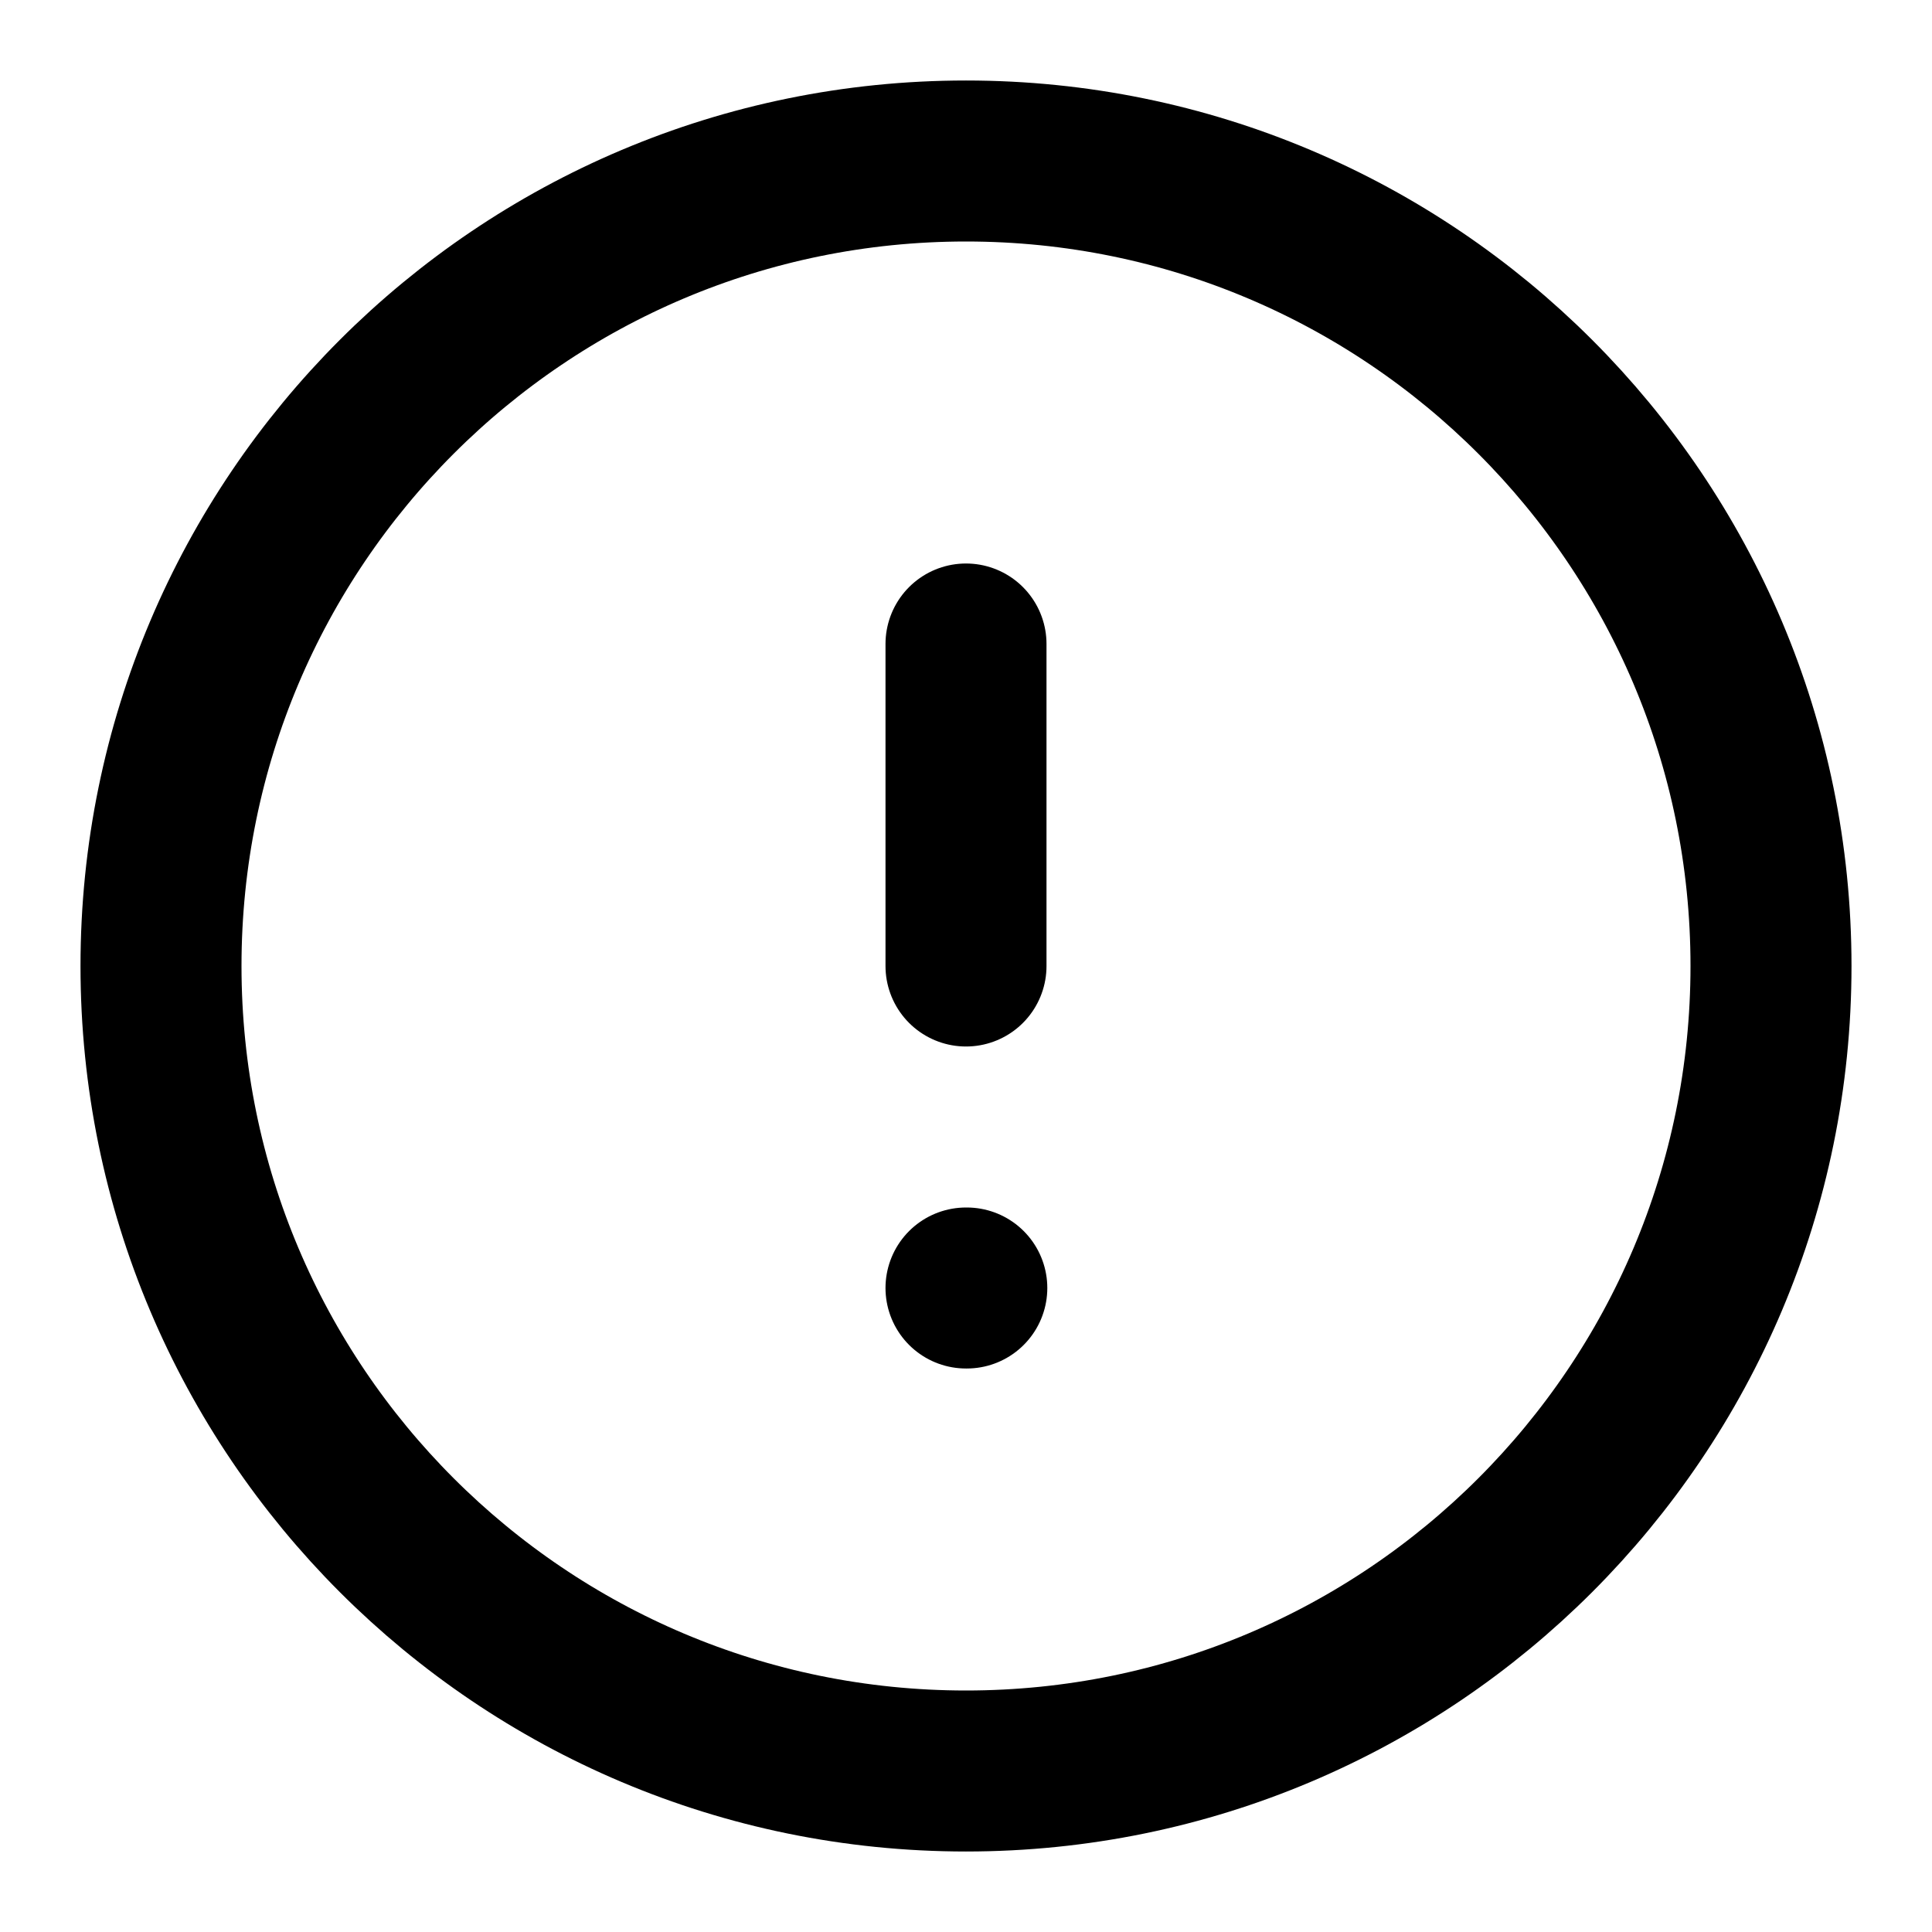
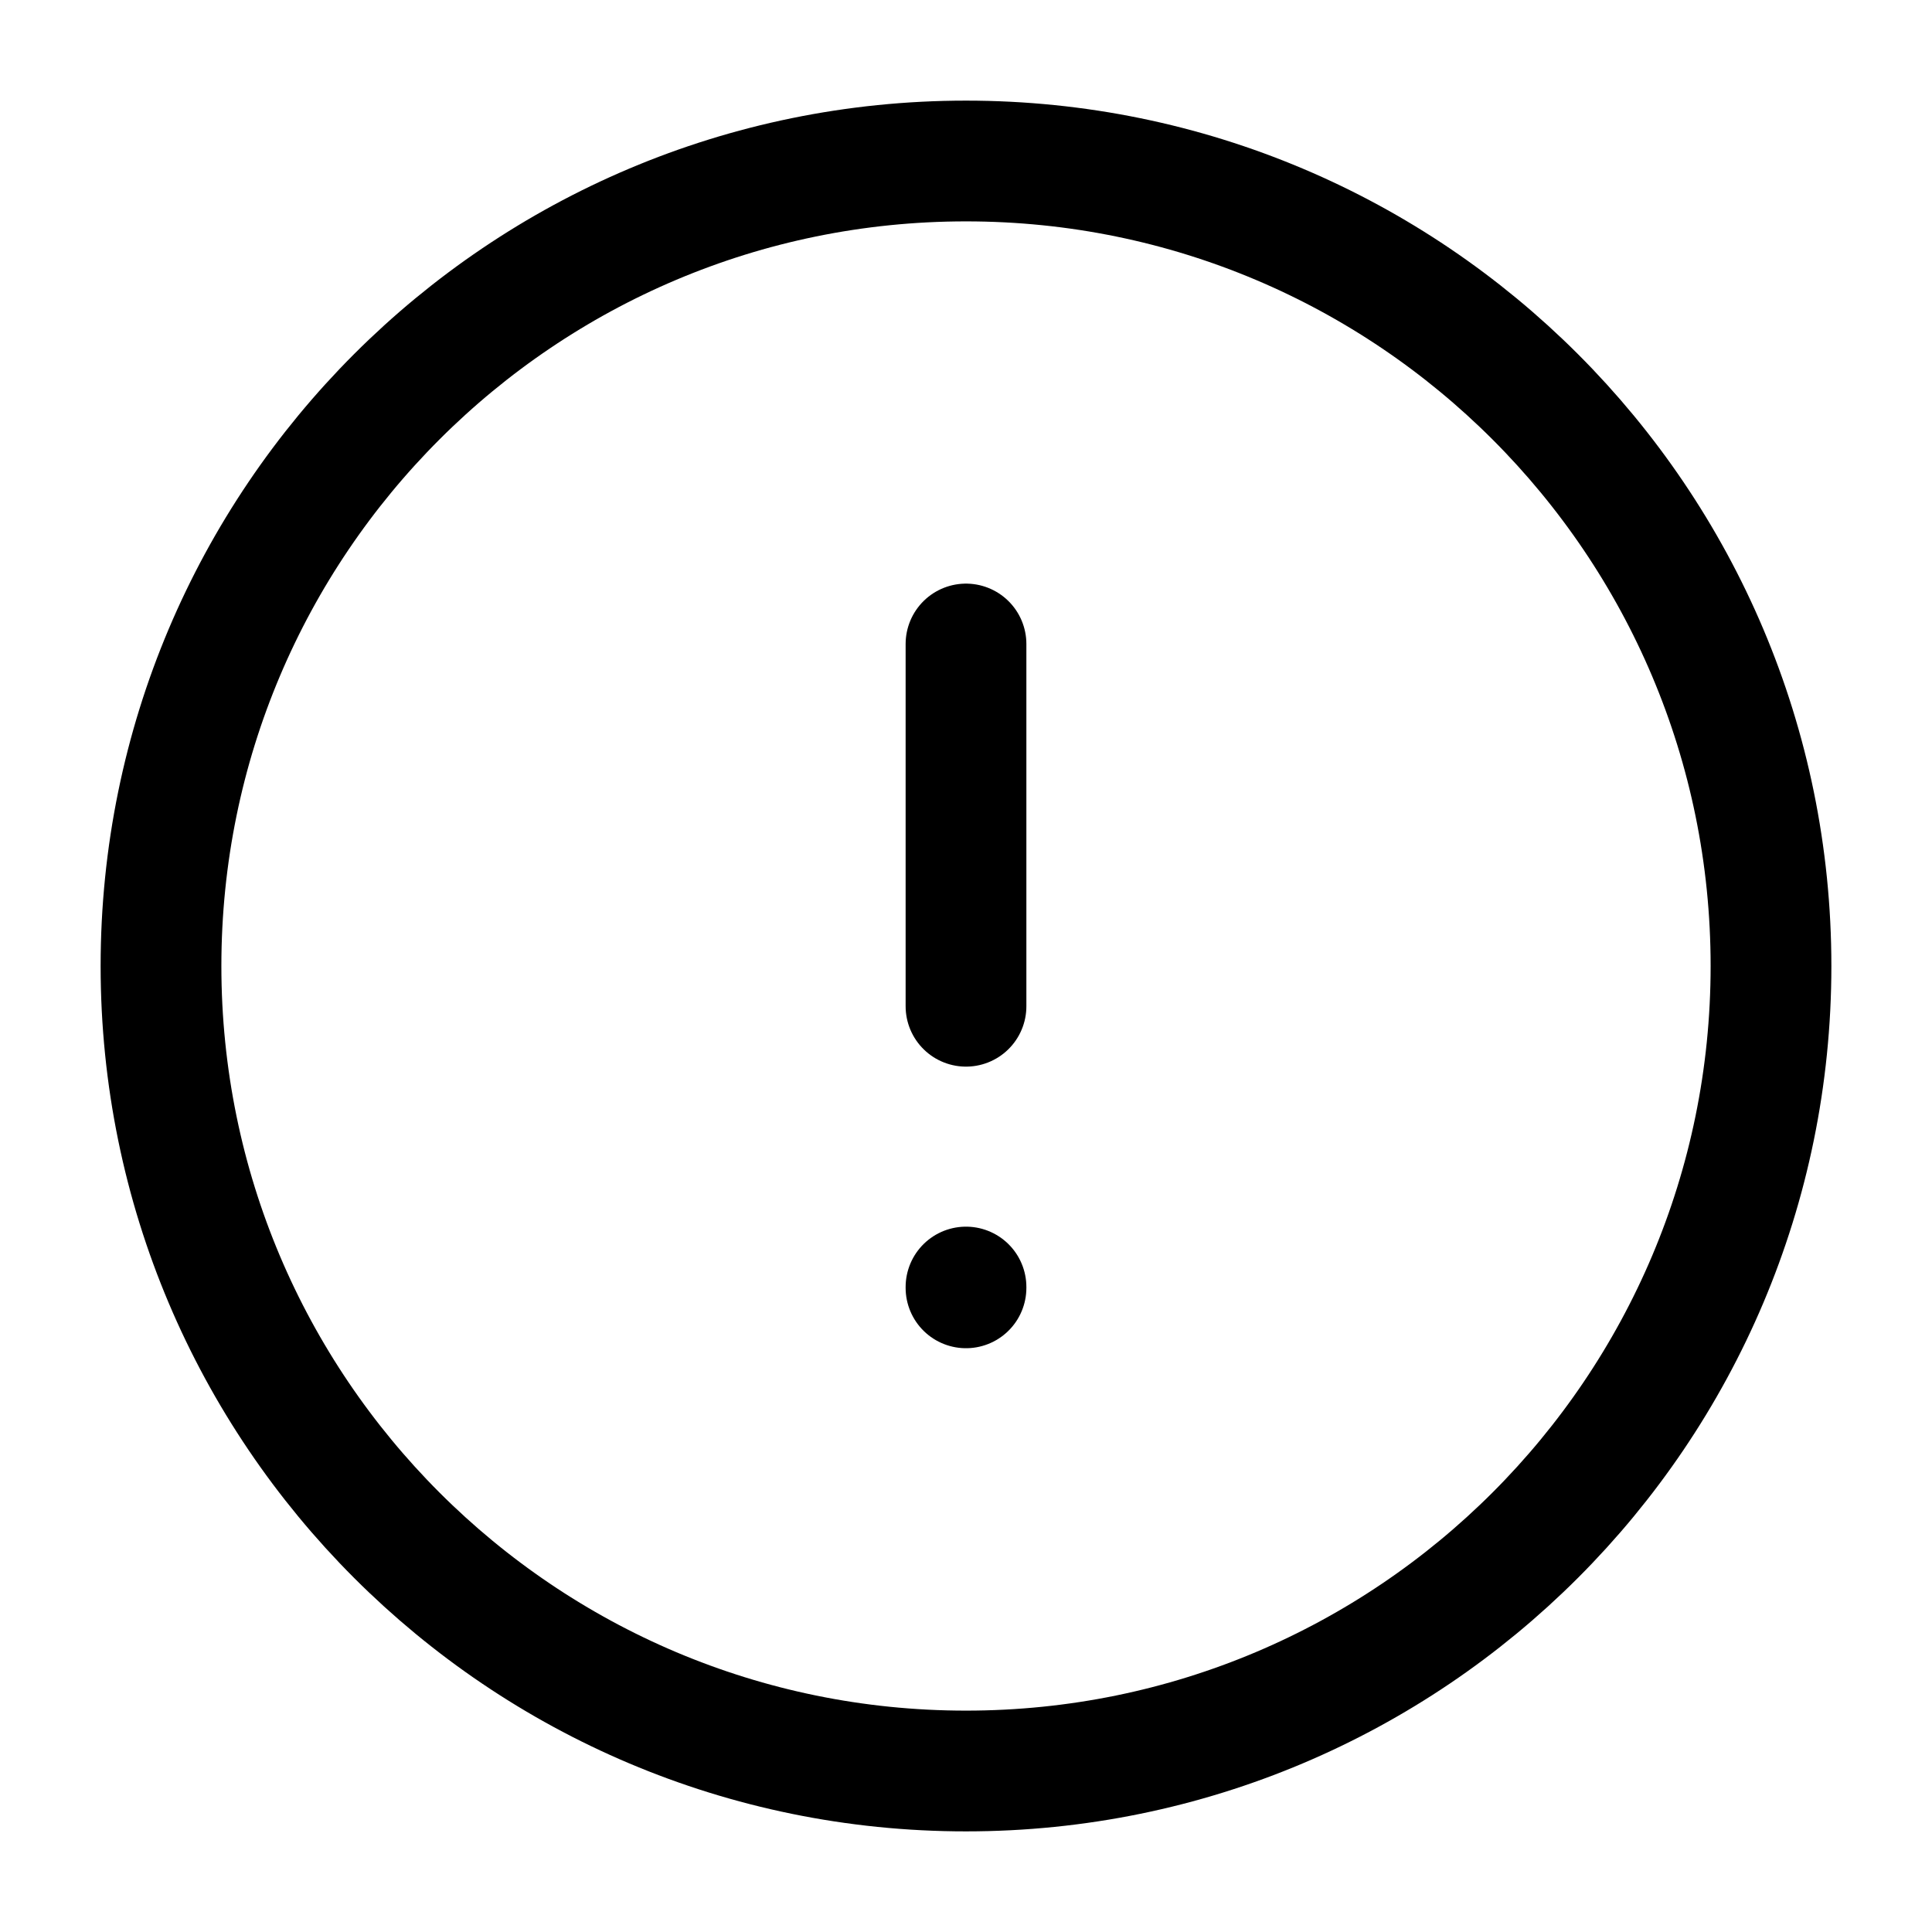
- <svg xmlns="http://www.w3.org/2000/svg" width="24" height="24" viewBox="0 0 24 24" fill="none" stroke="currentColor" stroke-width="2" stroke-linecap="round" stroke-linejoin="round" class="lucide lucide-circle-alert-icon lucide-circle-alert">
+ <svg xmlns="http://www.w3.org/2000/svg" viewBox="0 0 24 24" width="24" height="24" color="currentColor" fill="none" stroke="currentColor" stroke-width="1.5" stroke-linecap="round" stroke-linejoin="round">
  <circle cx="12" cy="12" r="10" />
-   <line x1="12" x2="12" y1="8" y2="12" />
-   <line x1="12" x2="12.01" y1="16" y2="16" />
+   <path d="M12 8V12.5" />
+   <path d="M12 15.988V15.998" />
</svg>
